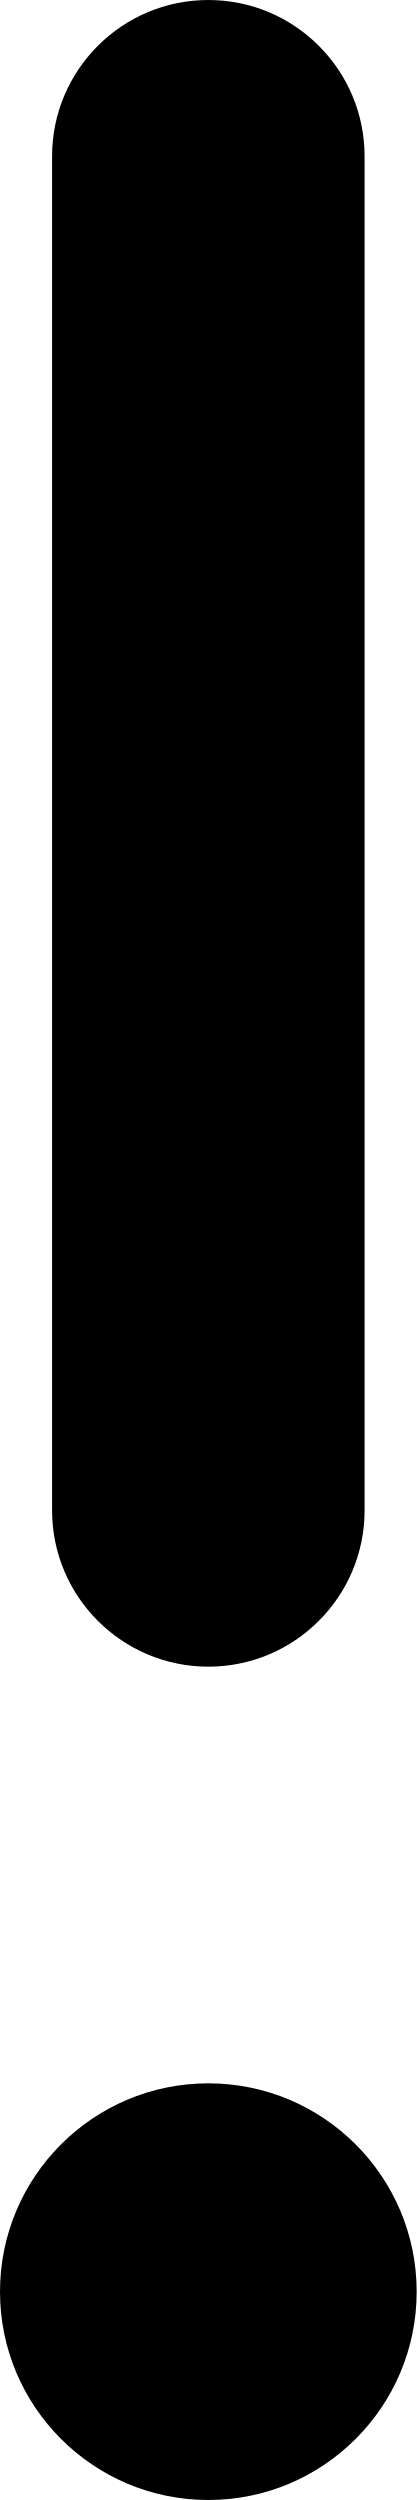
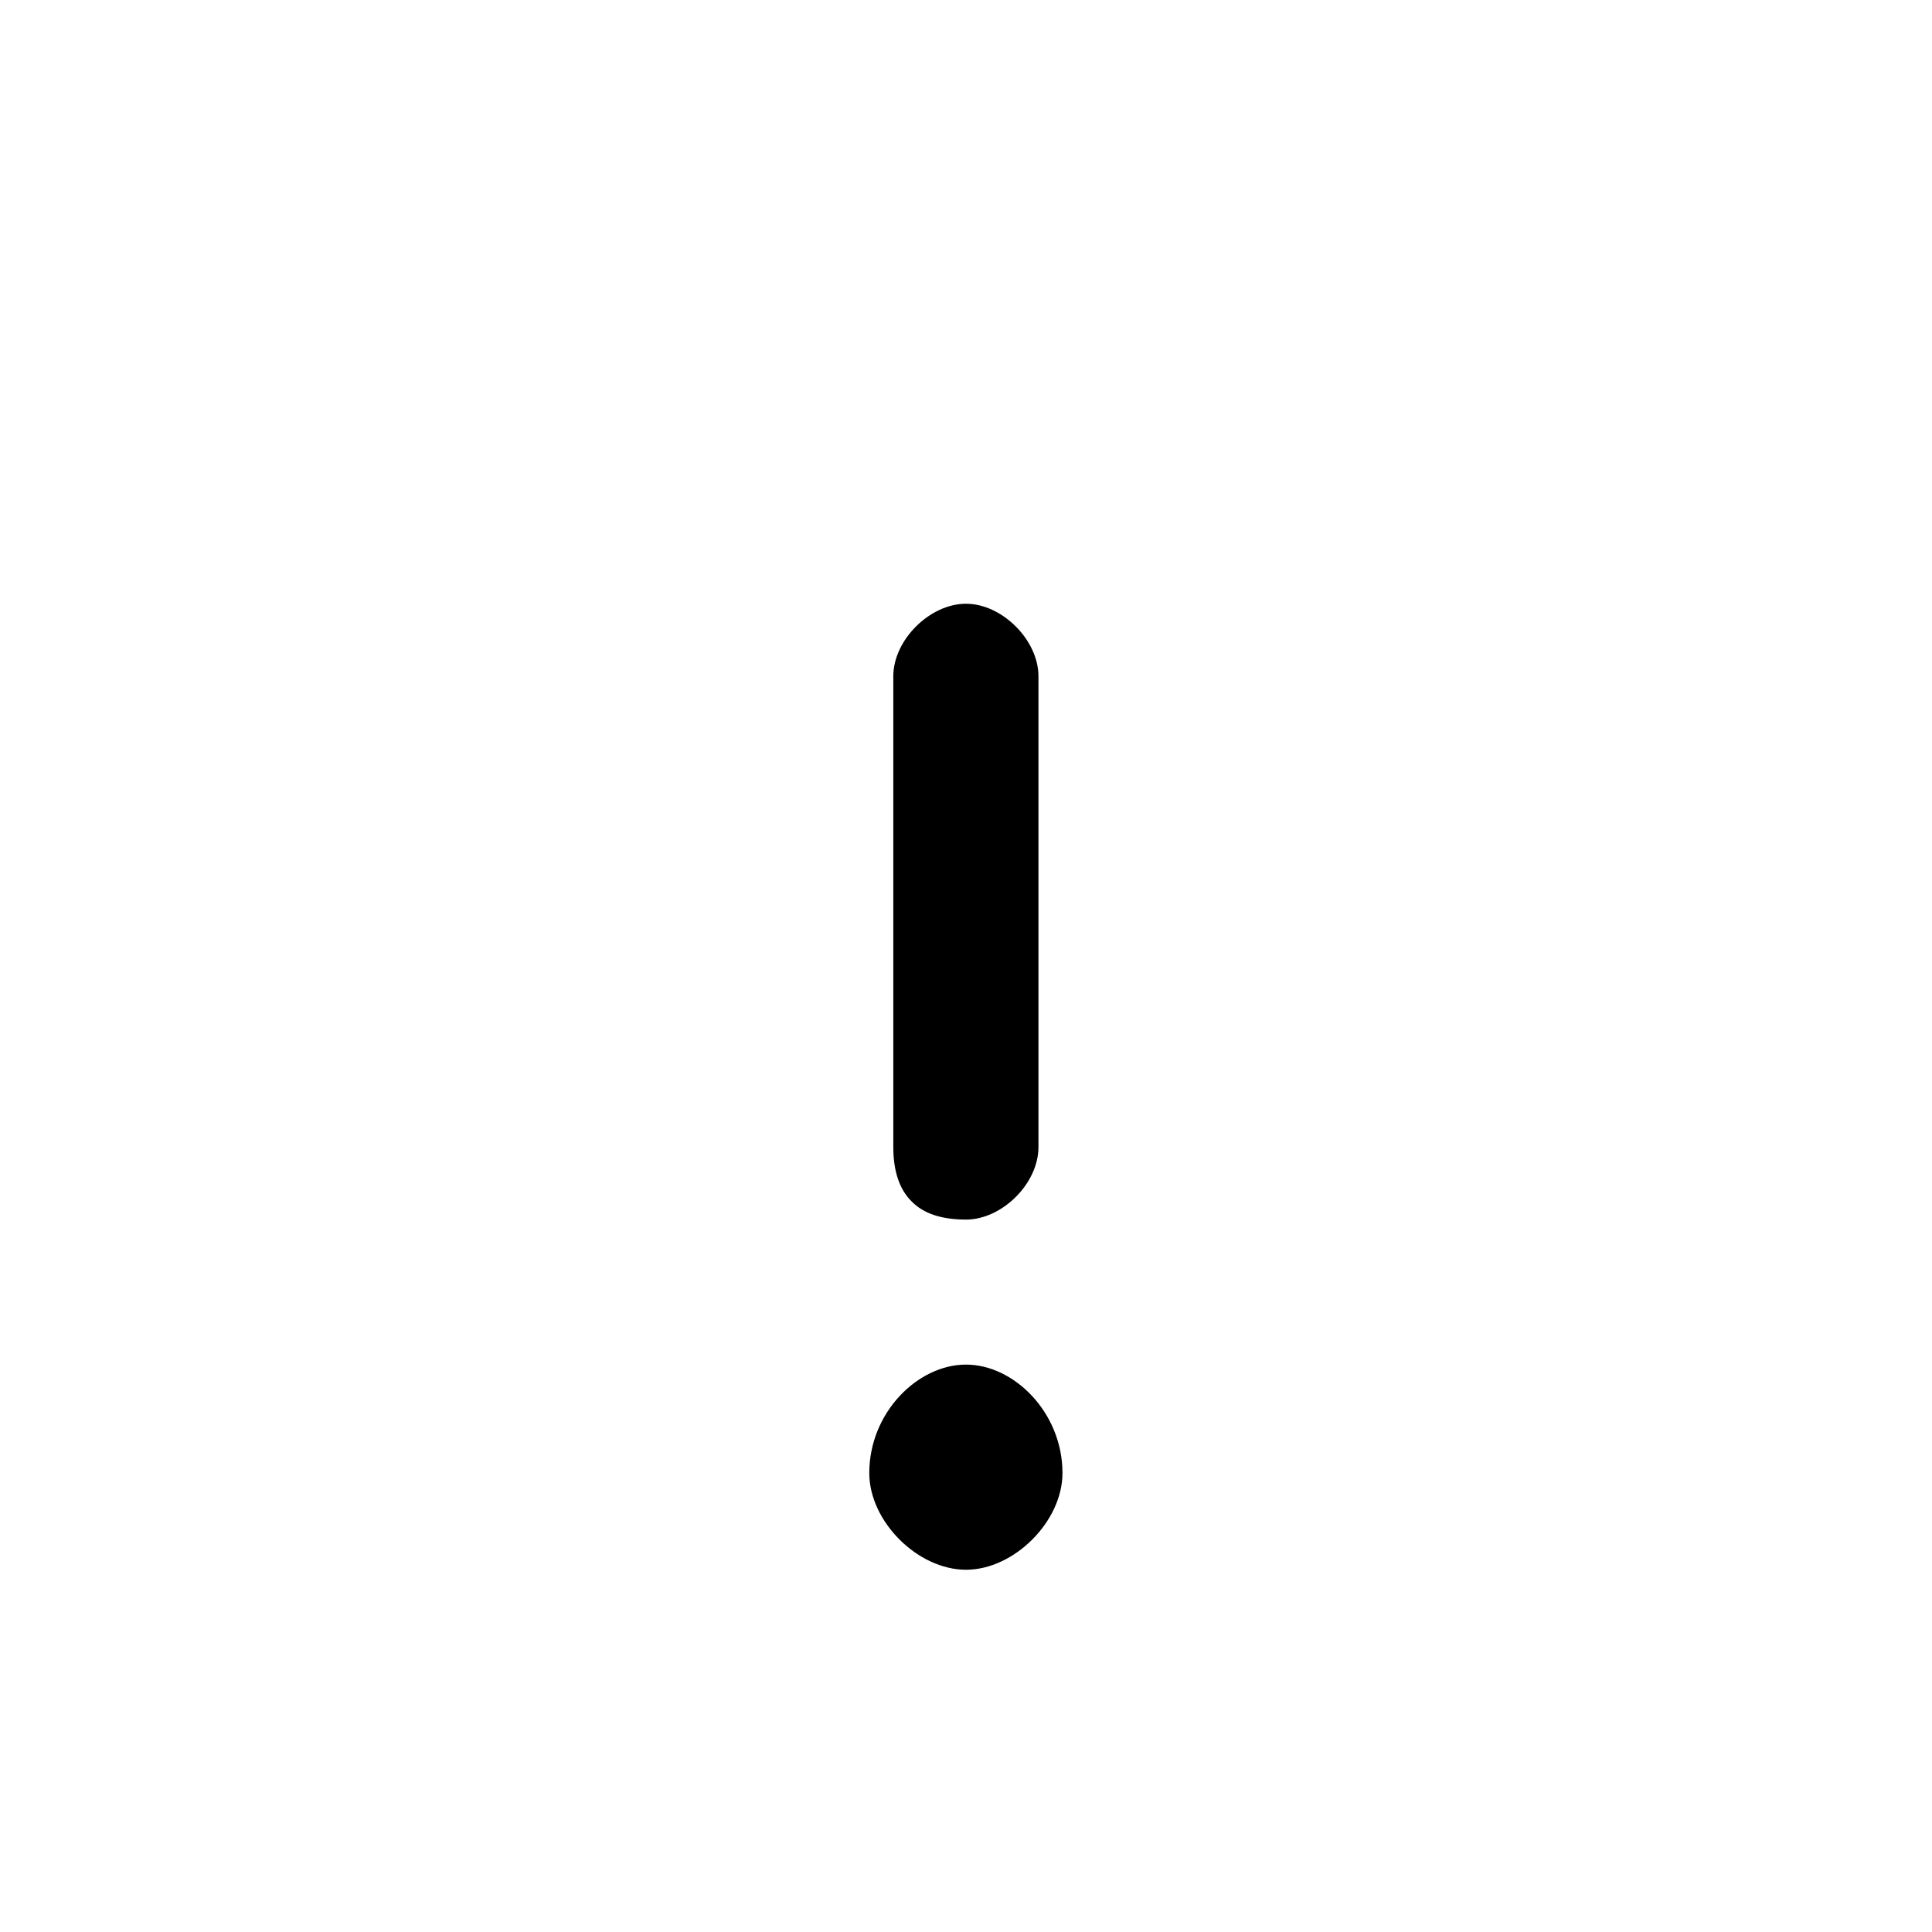
- <svg xmlns="http://www.w3.org/2000/svg" viewBox="0 0 2 12" version="1.1">
-   <g id="流程图&amp;步骤条" stroke="none" stroke-width="1">
-     <g id="【PC】步骤条-Steps" transform="translate(-1261, -2126)">
-       <g id="叹号" transform="translate(1261, 2126)">
-         <path d="M1,0 C1.414,-7.6089797e-17 1.75,0.336 1.75,0.75 L1.75,7.25 C1.75,7.664 1.414,8 1,8 C0.586,8 0.25,7.664 0.25,7.25 L0.25,0.75 C0.25,0.336 0.586,7.6089797e-17 1,0 Z M1,12 C1.552,12 2,11.552 2,11 C2,10.448 1.552,10 1,10 C0.448,10 0,10.448 0,11 C0,11.552 0.448,12 1,12 Z" id="形状结合" />
-       </g>
-     </g>
-   </g>
+ <svg xmlns="http://www.w3.org/2000/svg" viewBox="0 0 16 16">
+   <defs fill="none" />
+   <path id="形状" d="M8.6 9.5C8.6 9.801 8.299 10.1 8 10.1C7.799 10.1 7.648 10.051 7.549 9.949C7.449 9.85 7.398 9.699 7.398 9.5L7.398 5.6C7.398 5.301 7.699 5 8 5C8.299 5 8.6 5.301 8.6 5.6L8.6 9.5ZM8 13C8.398 13 8.799 12.6 8.799 12.199C8.799 11.699 8.398 11.301 8 11.301C7.6 11.301 7.199 11.699 7.199 12.199C7.199 12.6 7.6 13 8 13Z" clip-rule="evenodd" fill-opacity="1" fill-rule="evenodd" />
</svg>
